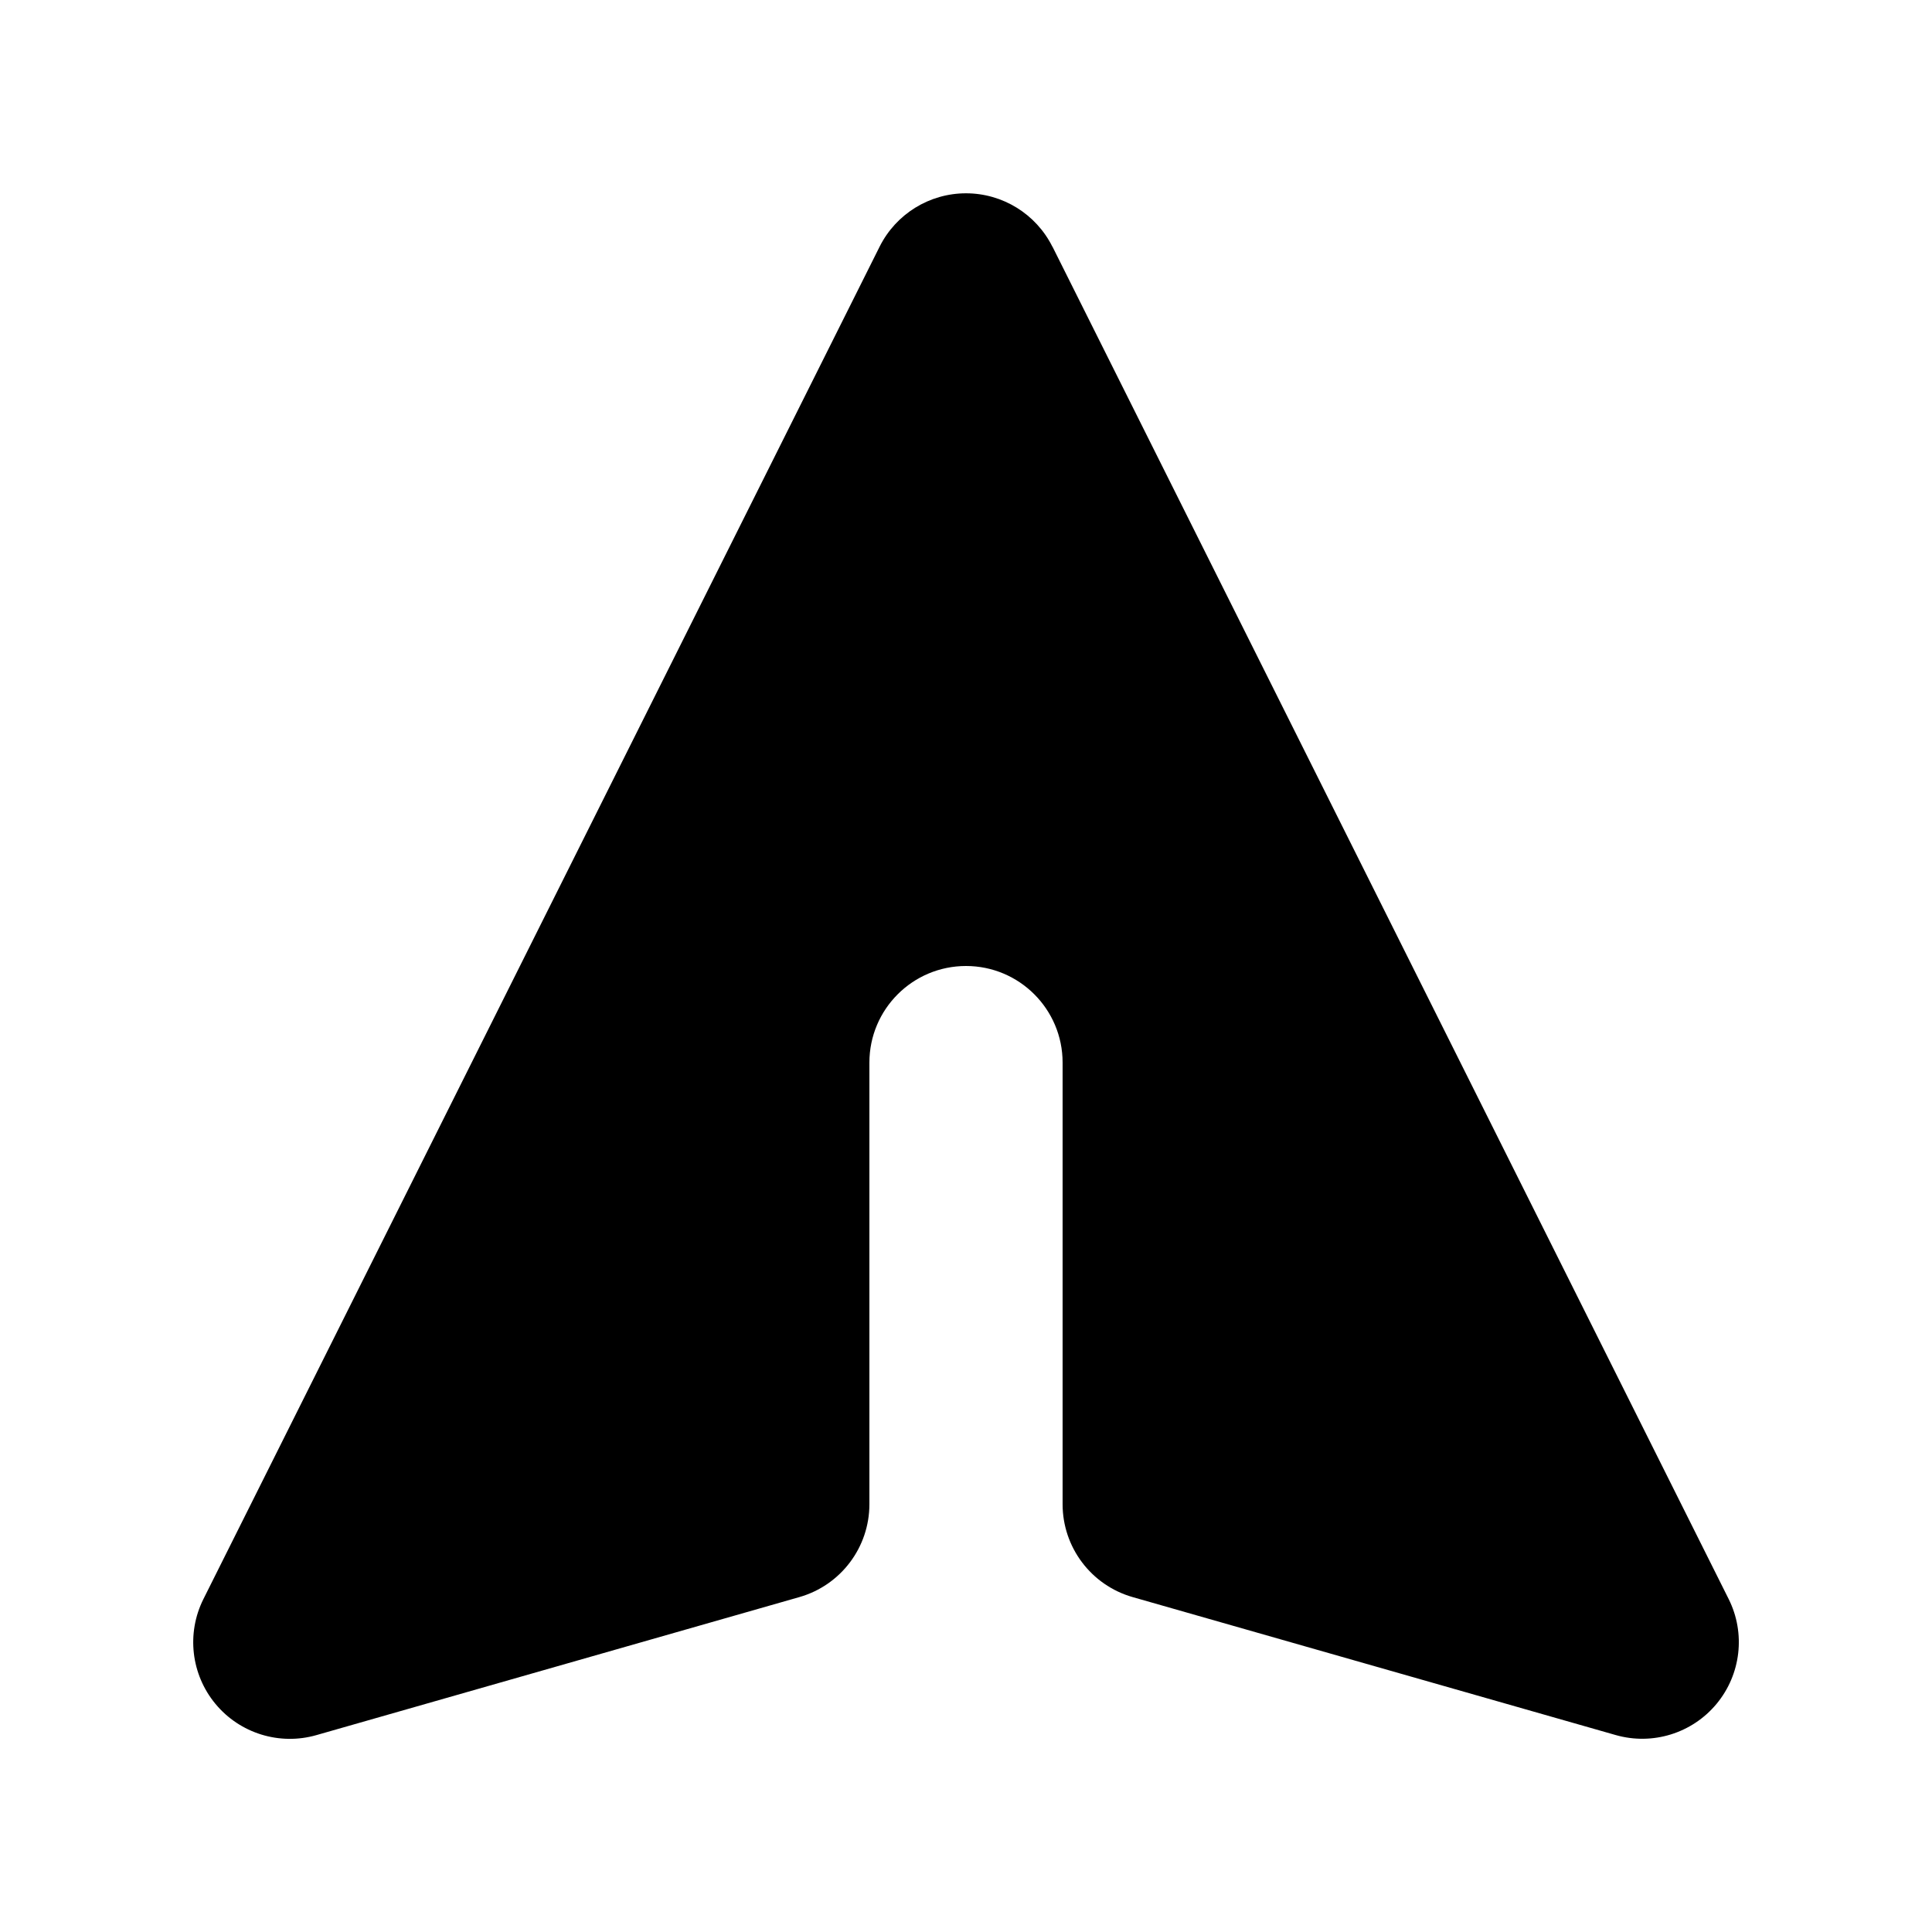
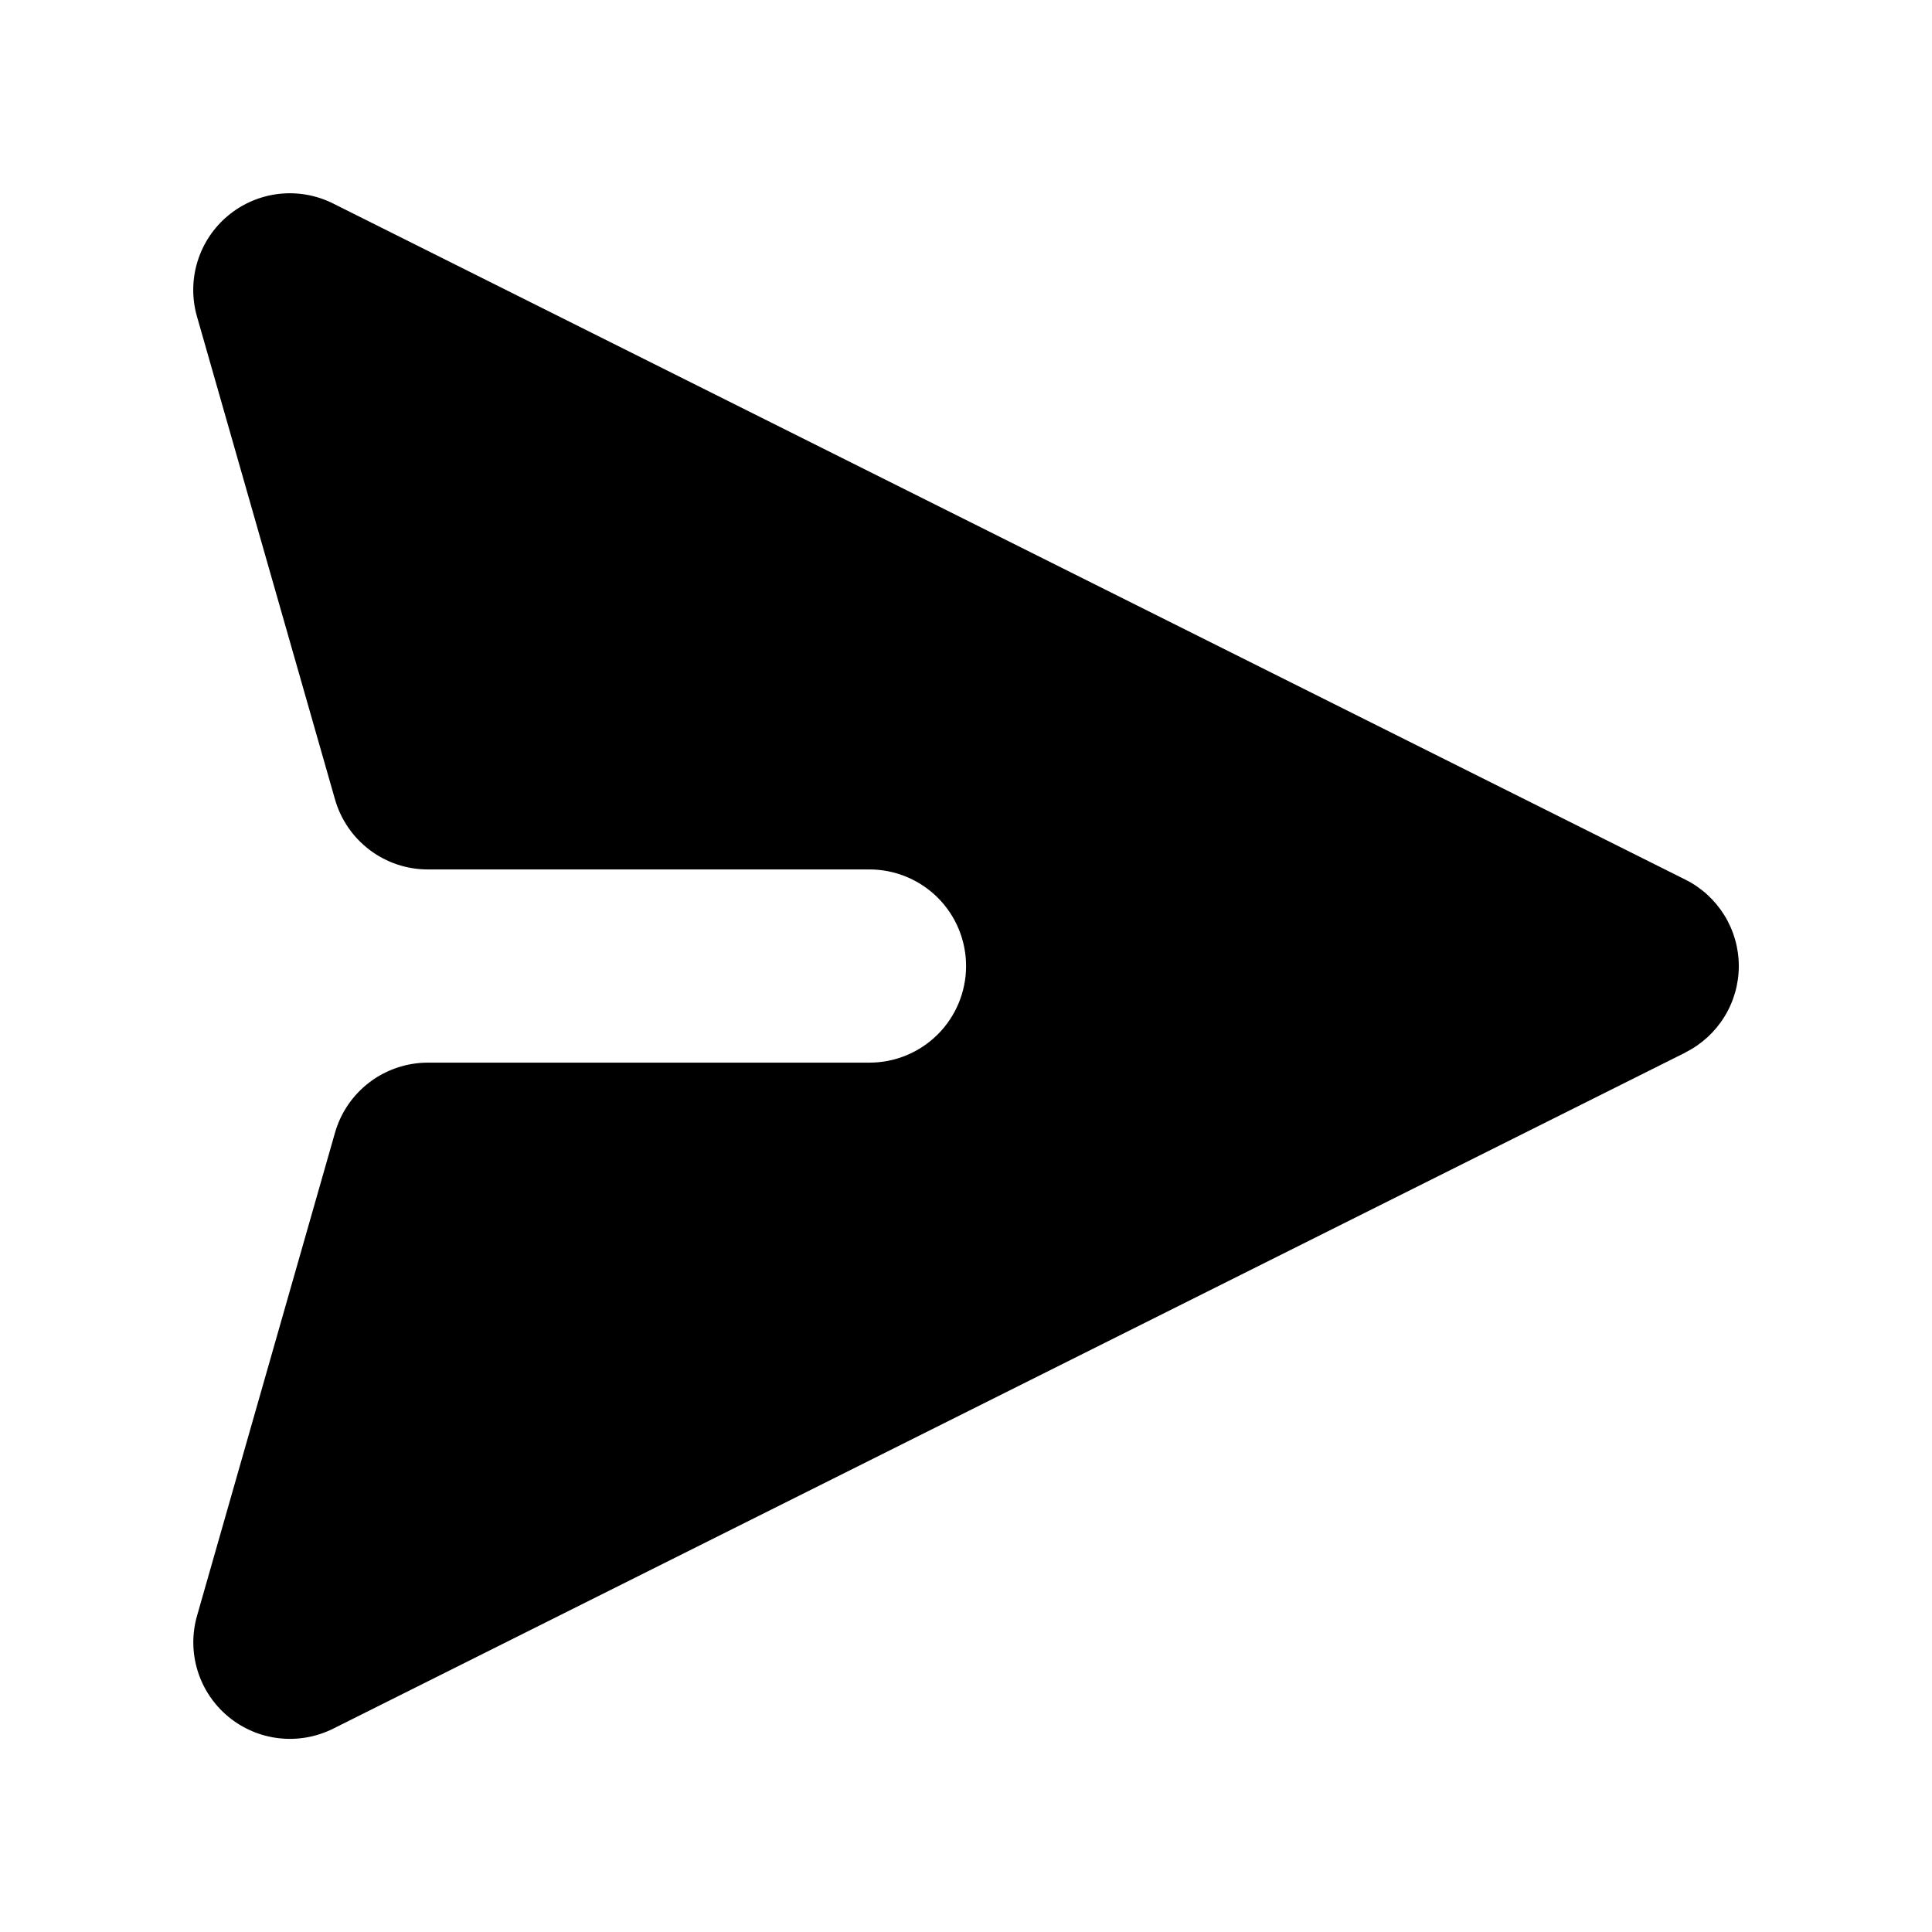
- <svg xmlns="http://www.w3.org/2000/svg" aria-hidden="true" fill="currentColor" viewBox="0 0 20 20">
-   <path d="M10.894 2.553a1 1 0 00-1.788 0l-7 14a1 1 0 001.169 1.409l5-1.429A1 1 0 009 15.571V11a1 1 0 112 0v4.571a1 1 0 00.725.962l5 1.428a1 1 0 001.17-1.408l-7-14z" />
+ <svg xmlns="http://www.w3.org/2000/svg" viewBox="0 0 50 50" fill="none">
+   <path d="M43.62 27.236C44.035 27.028 44.383 26.709 44.627 26.314C44.871 25.92 45 25.465 45 25.001C45 24.537 44.871 24.083 44.627 23.688C44.383 23.293 44.035 22.974 43.62 22.766L8.62 5.266C8.186 5.049 7.698 4.963 7.216 5.018C6.734 5.074 6.278 5.268 5.905 5.578C5.531 5.888 5.256 6.3 5.113 6.763C4.969 7.227 4.964 7.722 5.097 8.189L8.67 20.689C8.819 21.211 9.135 21.671 9.569 21.998C10.003 22.325 10.531 22.502 11.075 22.501H22.502C23.165 22.501 23.801 22.765 24.27 23.233C24.739 23.702 25.002 24.338 25.002 25.001C25.002 25.664 24.739 26.3 24.27 26.769C23.801 27.238 23.165 27.501 22.502 27.501H11.075C10.531 27.501 10.003 27.678 9.569 28.005C9.135 28.332 8.819 28.791 8.67 29.314L5.1 41.814C4.966 42.28 4.971 42.775 5.114 43.239C5.257 43.703 5.532 44.115 5.906 44.425C6.279 44.735 6.734 44.93 7.216 44.985C7.698 45.041 8.186 44.955 8.62 44.739L43.62 27.239V27.236Z" fill="currentColor" />
</svg>
